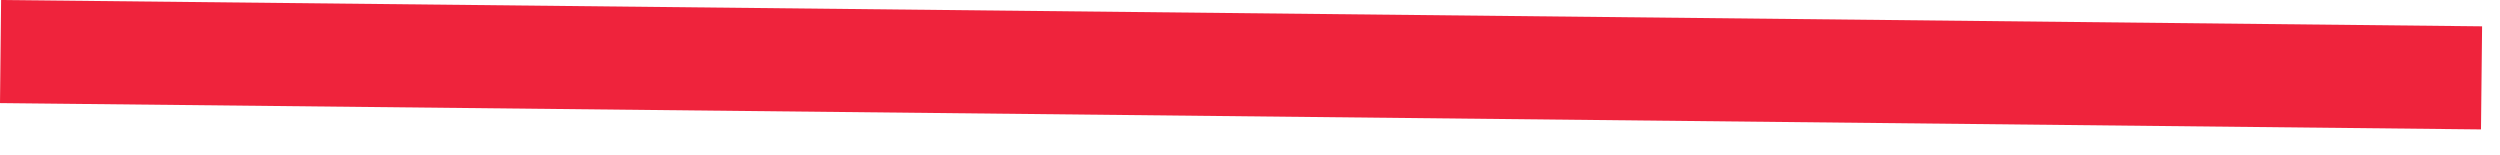
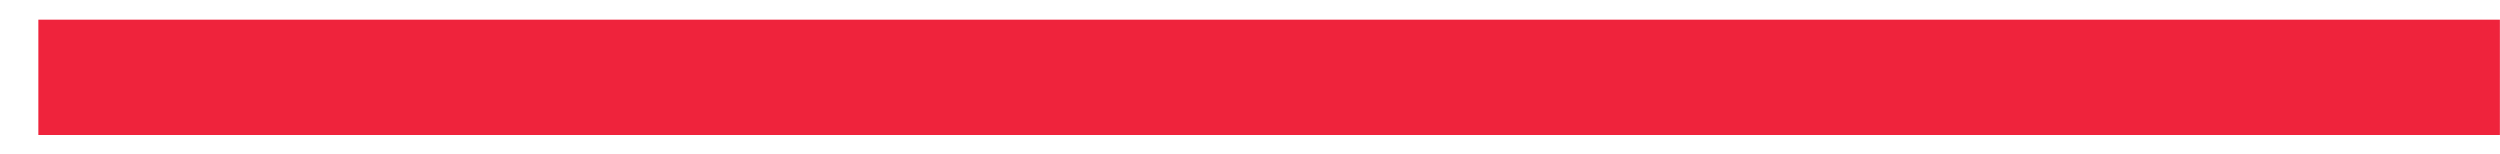
- <svg xmlns="http://www.w3.org/2000/svg" width="97" height="6" viewBox="0 0 97 6" fill="none">
-   <line y1="-2" x2="96.268" y2="-2" transform="matrix(0.999944 0.0106081 -0.0106673 0.999943 0 4)" stroke="#EF233C" stroke-width="4" />
+ <svg xmlns="http://www.w3.org/2000/svg" width="65" height="4" viewBox="0 0 65 4" fill="none">
+   <line y1="-1.5" x2="64" y2="-1.5" transform="matrix(1 0 -5.92183e-05 1 0.99707 3.51062)" stroke="#EF233C" stroke-width="3" />
</svg>
